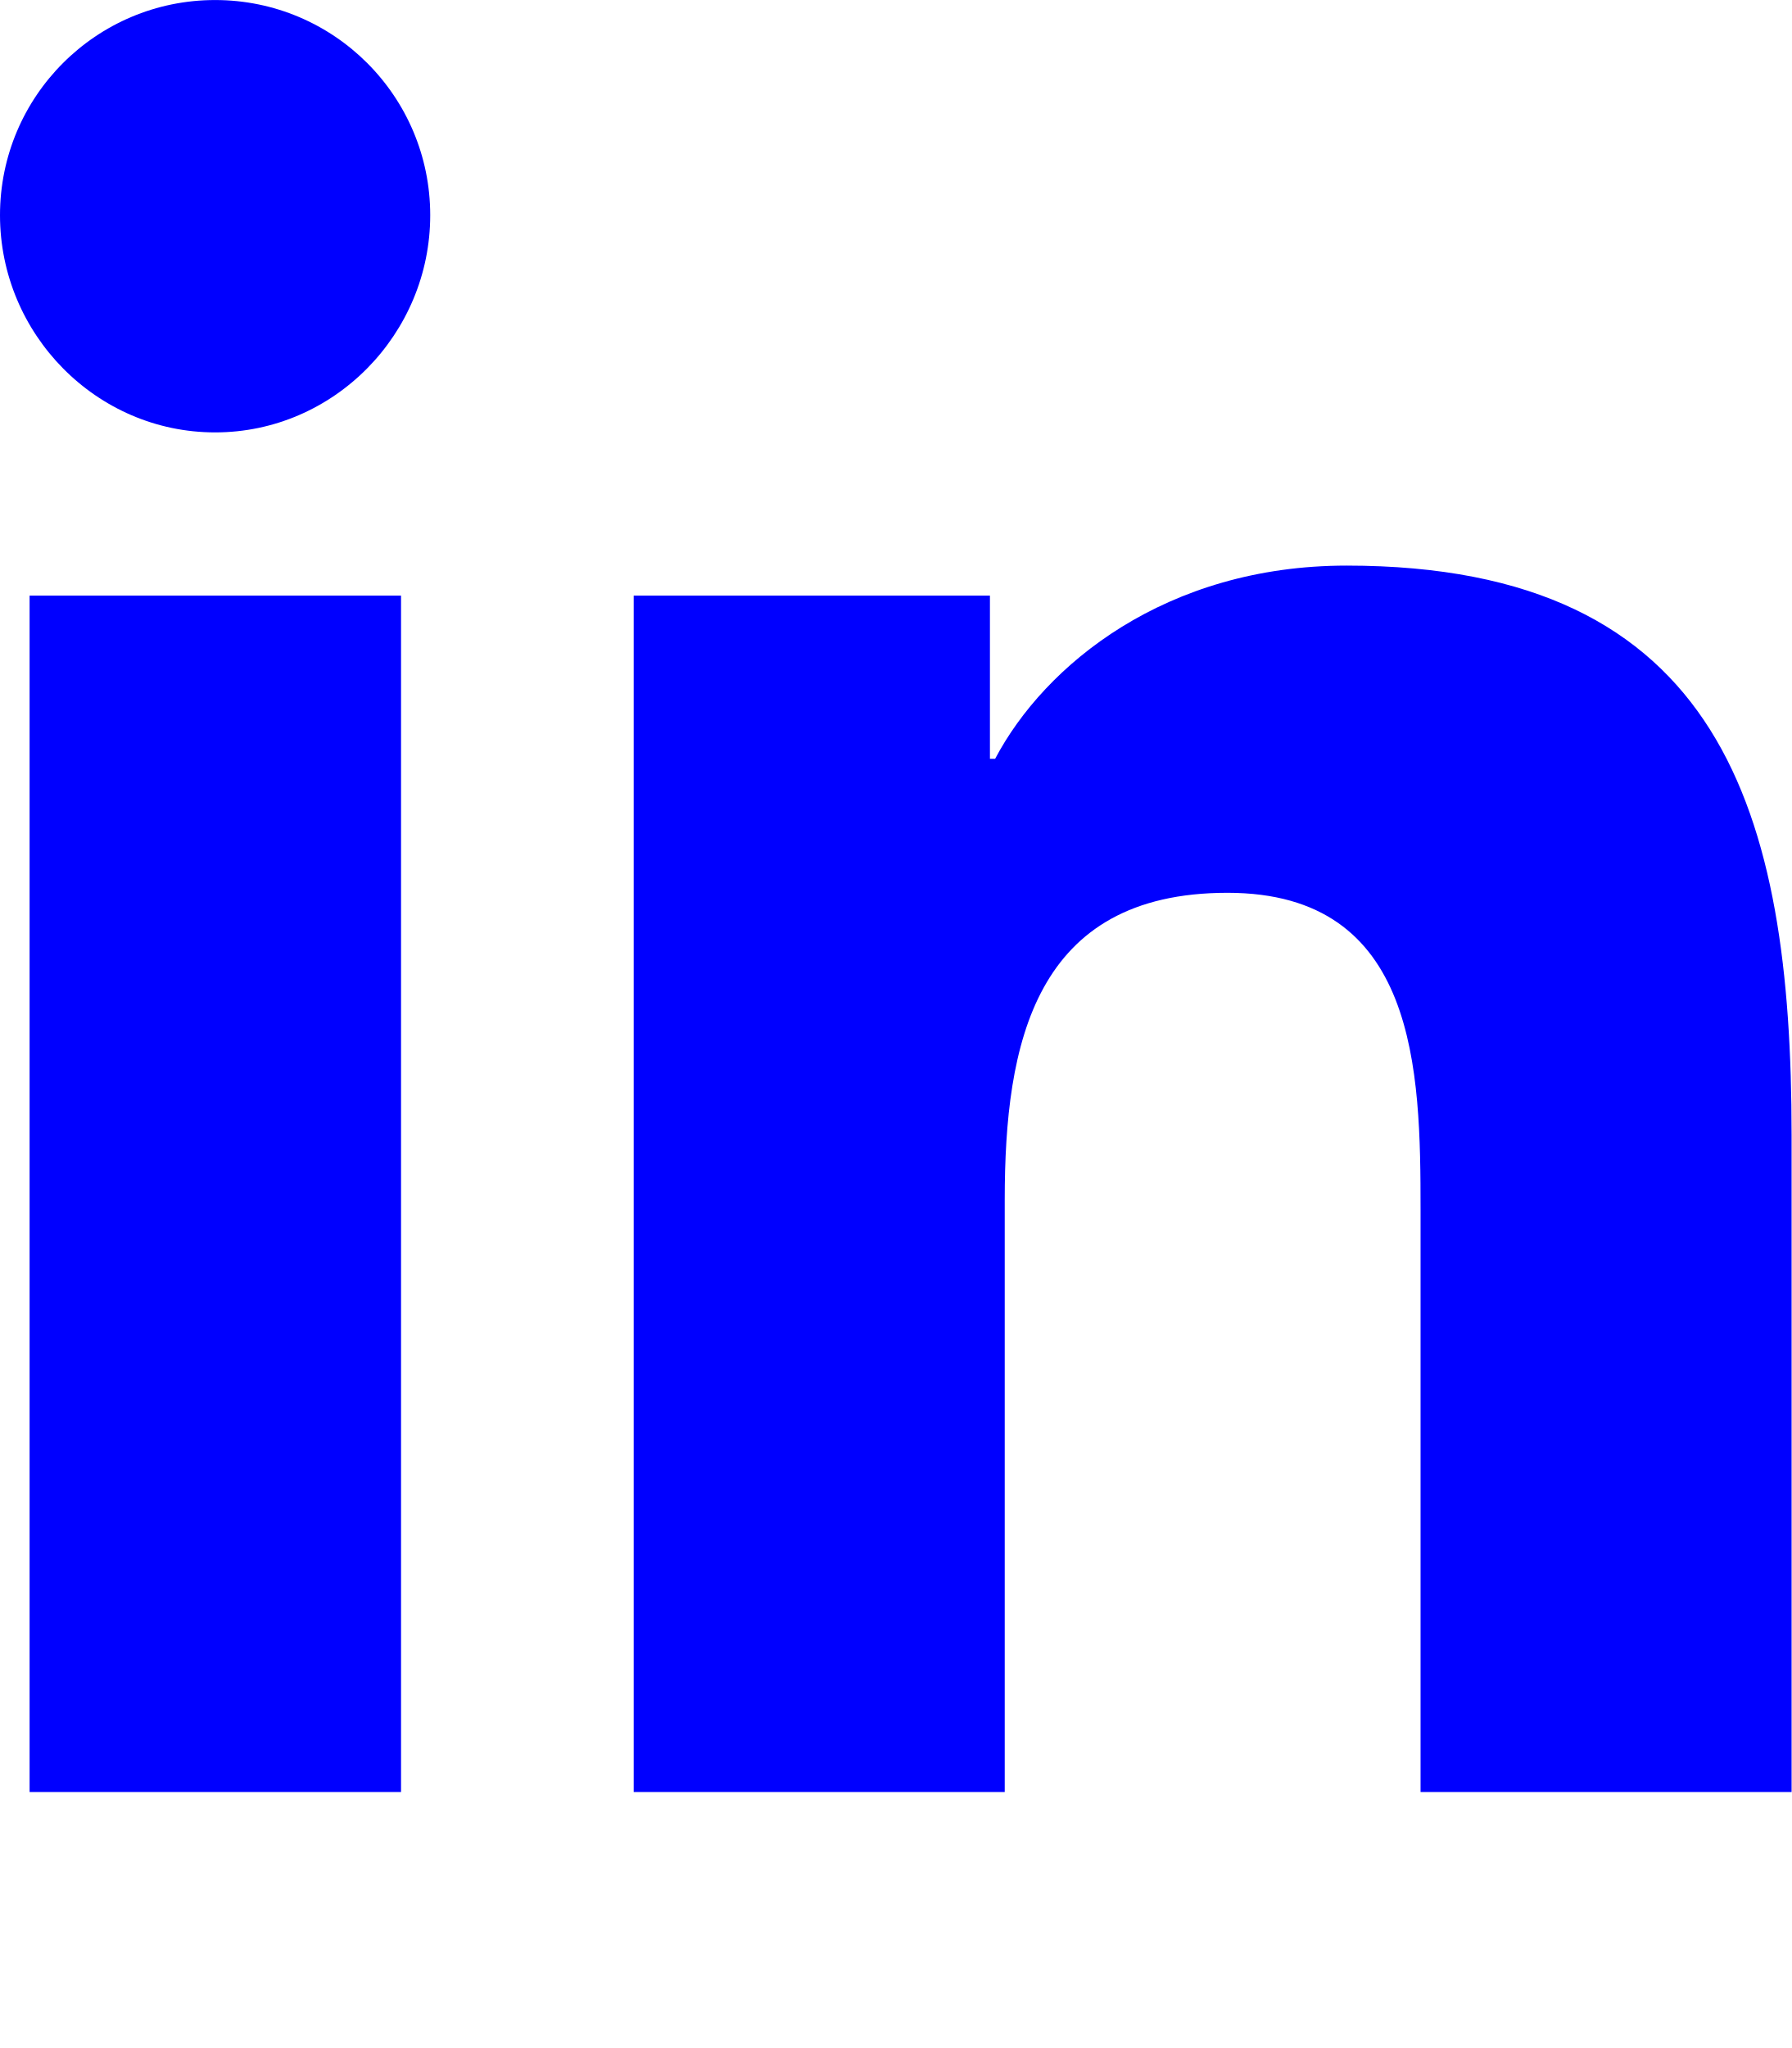
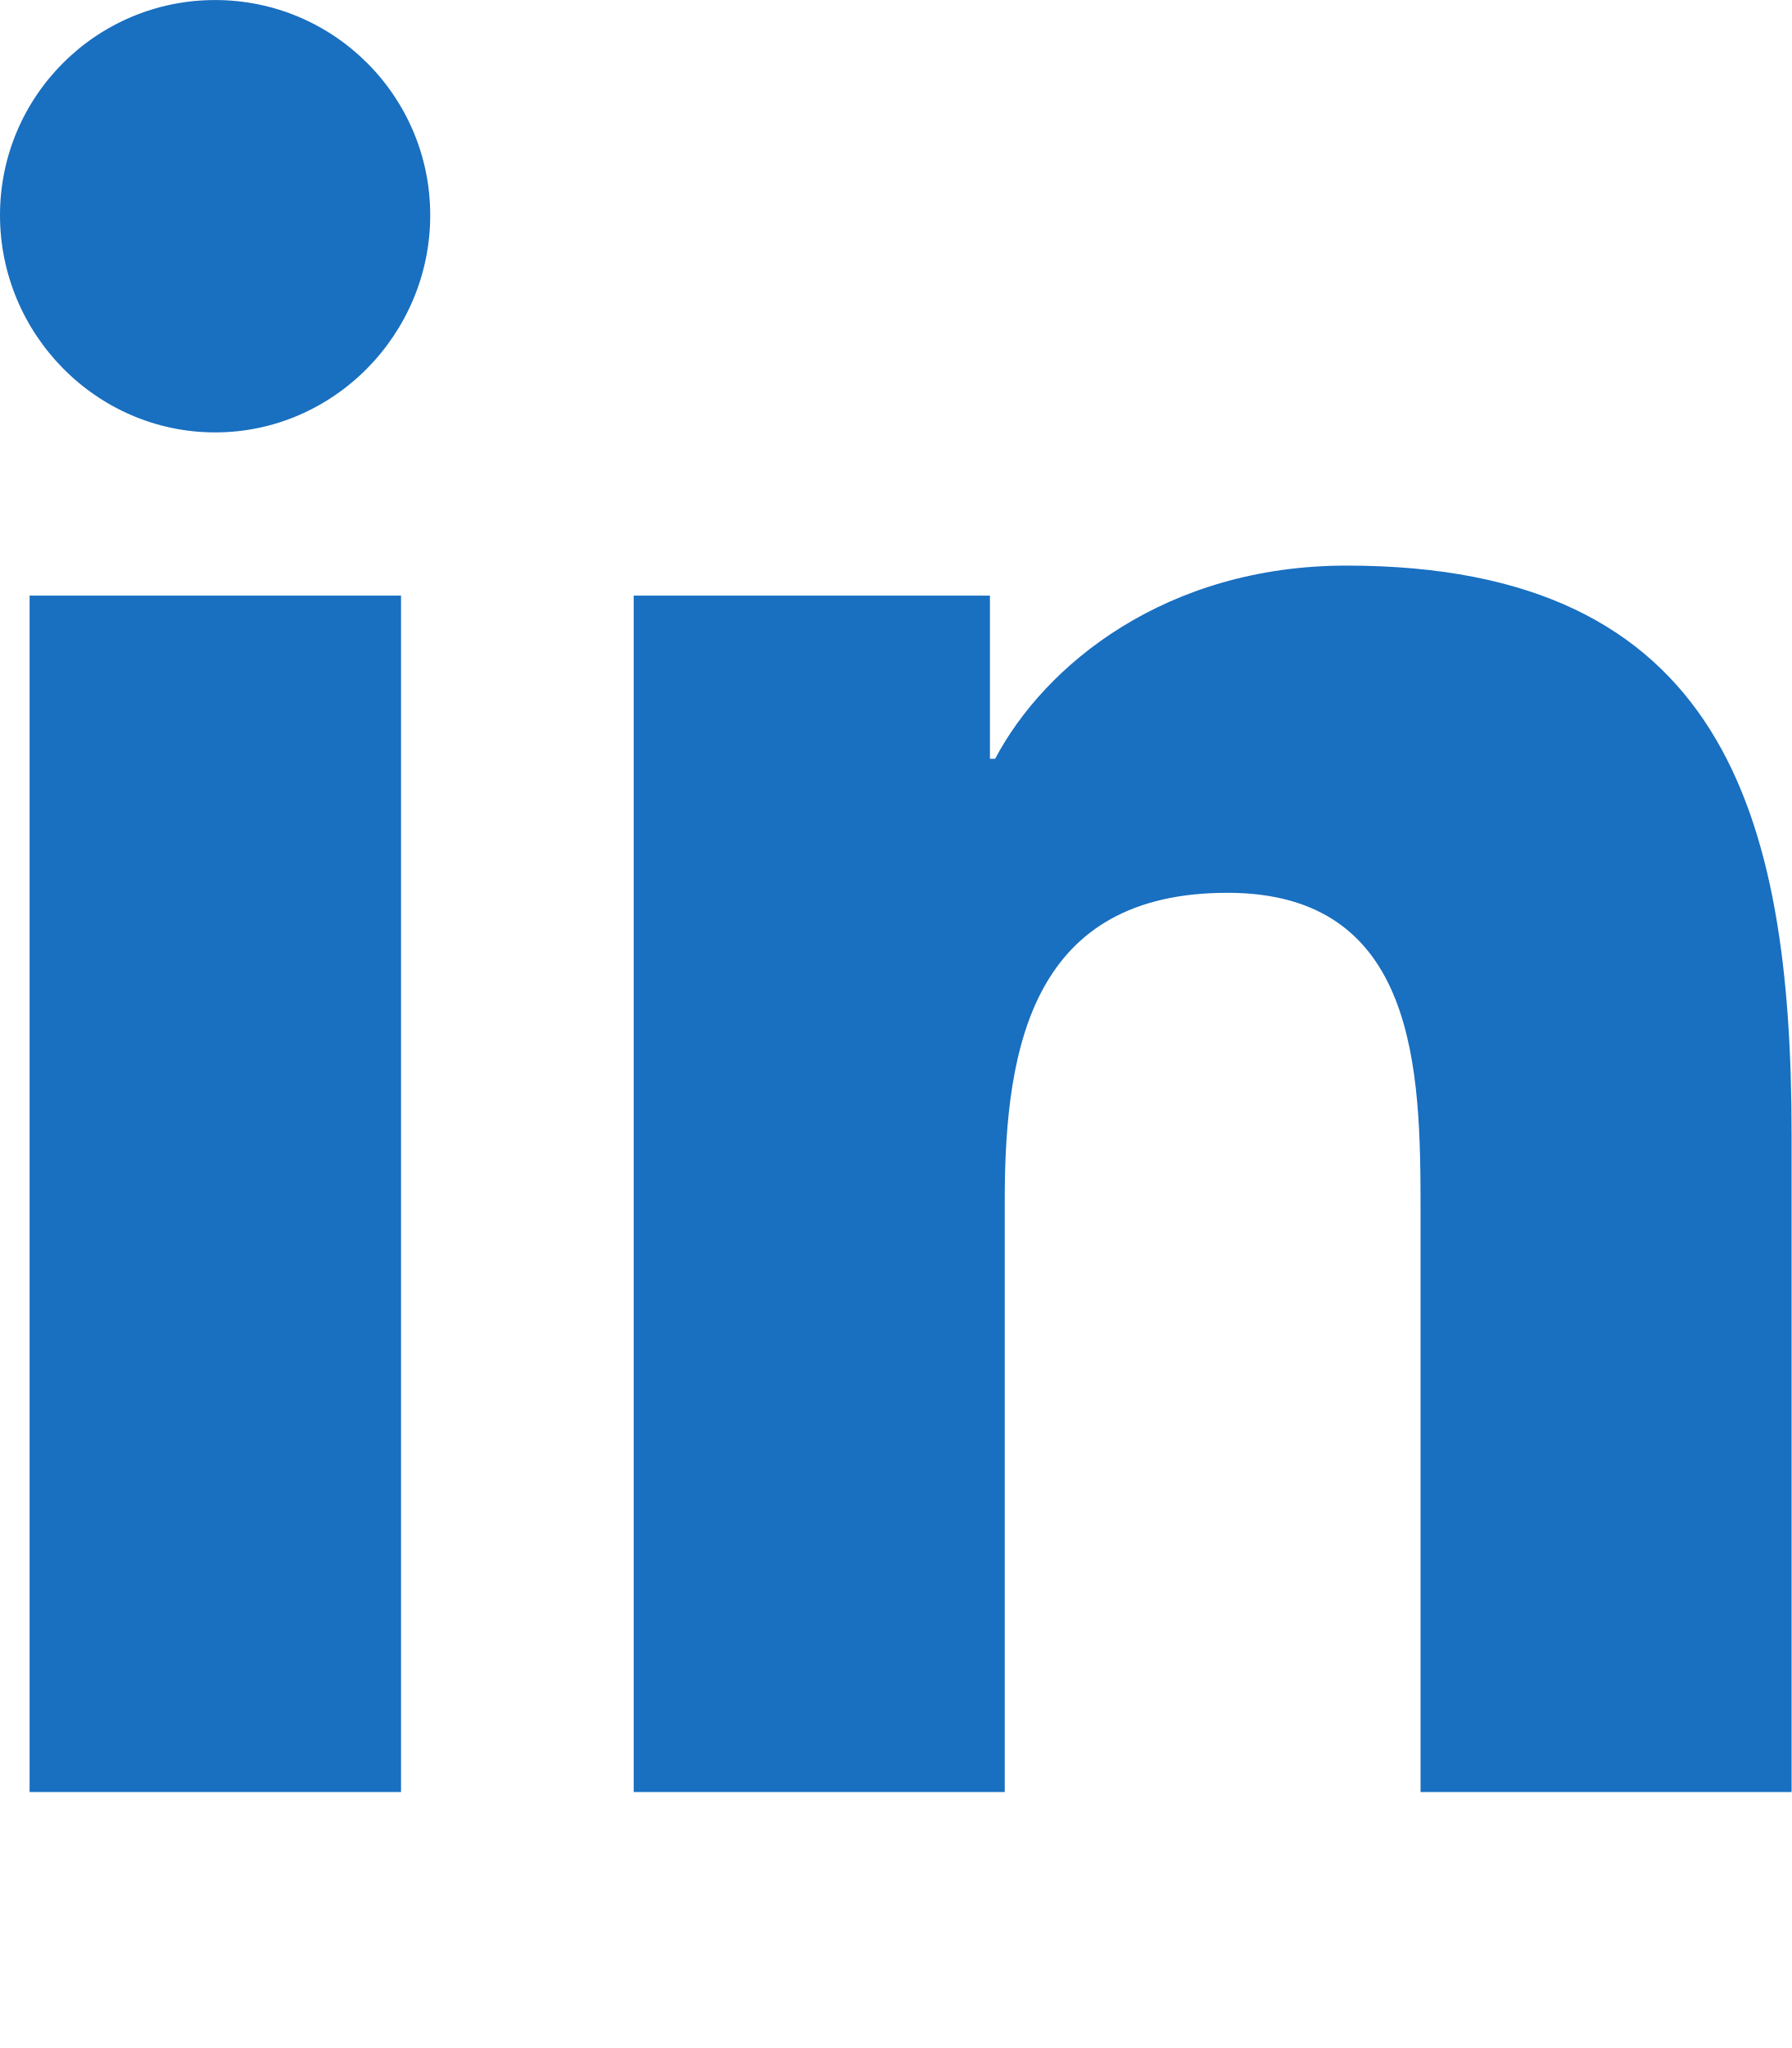
<svg xmlns="http://www.w3.org/2000/svg" aria-hidden="true" focusable="false" data-prefix="fab" data-icon="linkedin-in" class="svg-inline--fa fa-linkedin-in fa-w-14" role="img" viewBox="0 0 448 512">
-   <path fill="blue" d="M100.28 448H7.4V148.9h92.88zM53.79 108.1C24.09 108.1 0 83.5 0 53.8a53.79 53.79 0 0 1 107.58 0c0 29.7-24.1 54.3-53.79 54.3zM447.9 448h-92.68V302.4c0-34.7-.7-79.2-48.29-79.2-48.29 0-55.69 37.7-55.69 76.7V448h-92.78V148.9h89.08v40.8h1.3c12.4-23.5 42.69-48.3 87.88-48.3 94 0 111.28 61.9 111.28 142.3V448z" />
+   <path fill="#196fc0" d="M100.28 448H7.4V148.9h92.88zM53.79 108.1C24.09 108.1 0 83.5 0 53.8a53.79 53.79 0 0 1 107.58 0c0 29.7-24.1 54.3-53.79 54.3zM447.9 448h-92.68V302.4c0-34.7-.7-79.2-48.29-79.2-48.29 0-55.69 37.7-55.69 76.7V448h-92.78V148.9h89.08v40.8h1.3c12.4-23.5 42.69-48.3 87.88-48.3 94 0 111.28 61.9 111.28 142.3V448z" />
</svg>
